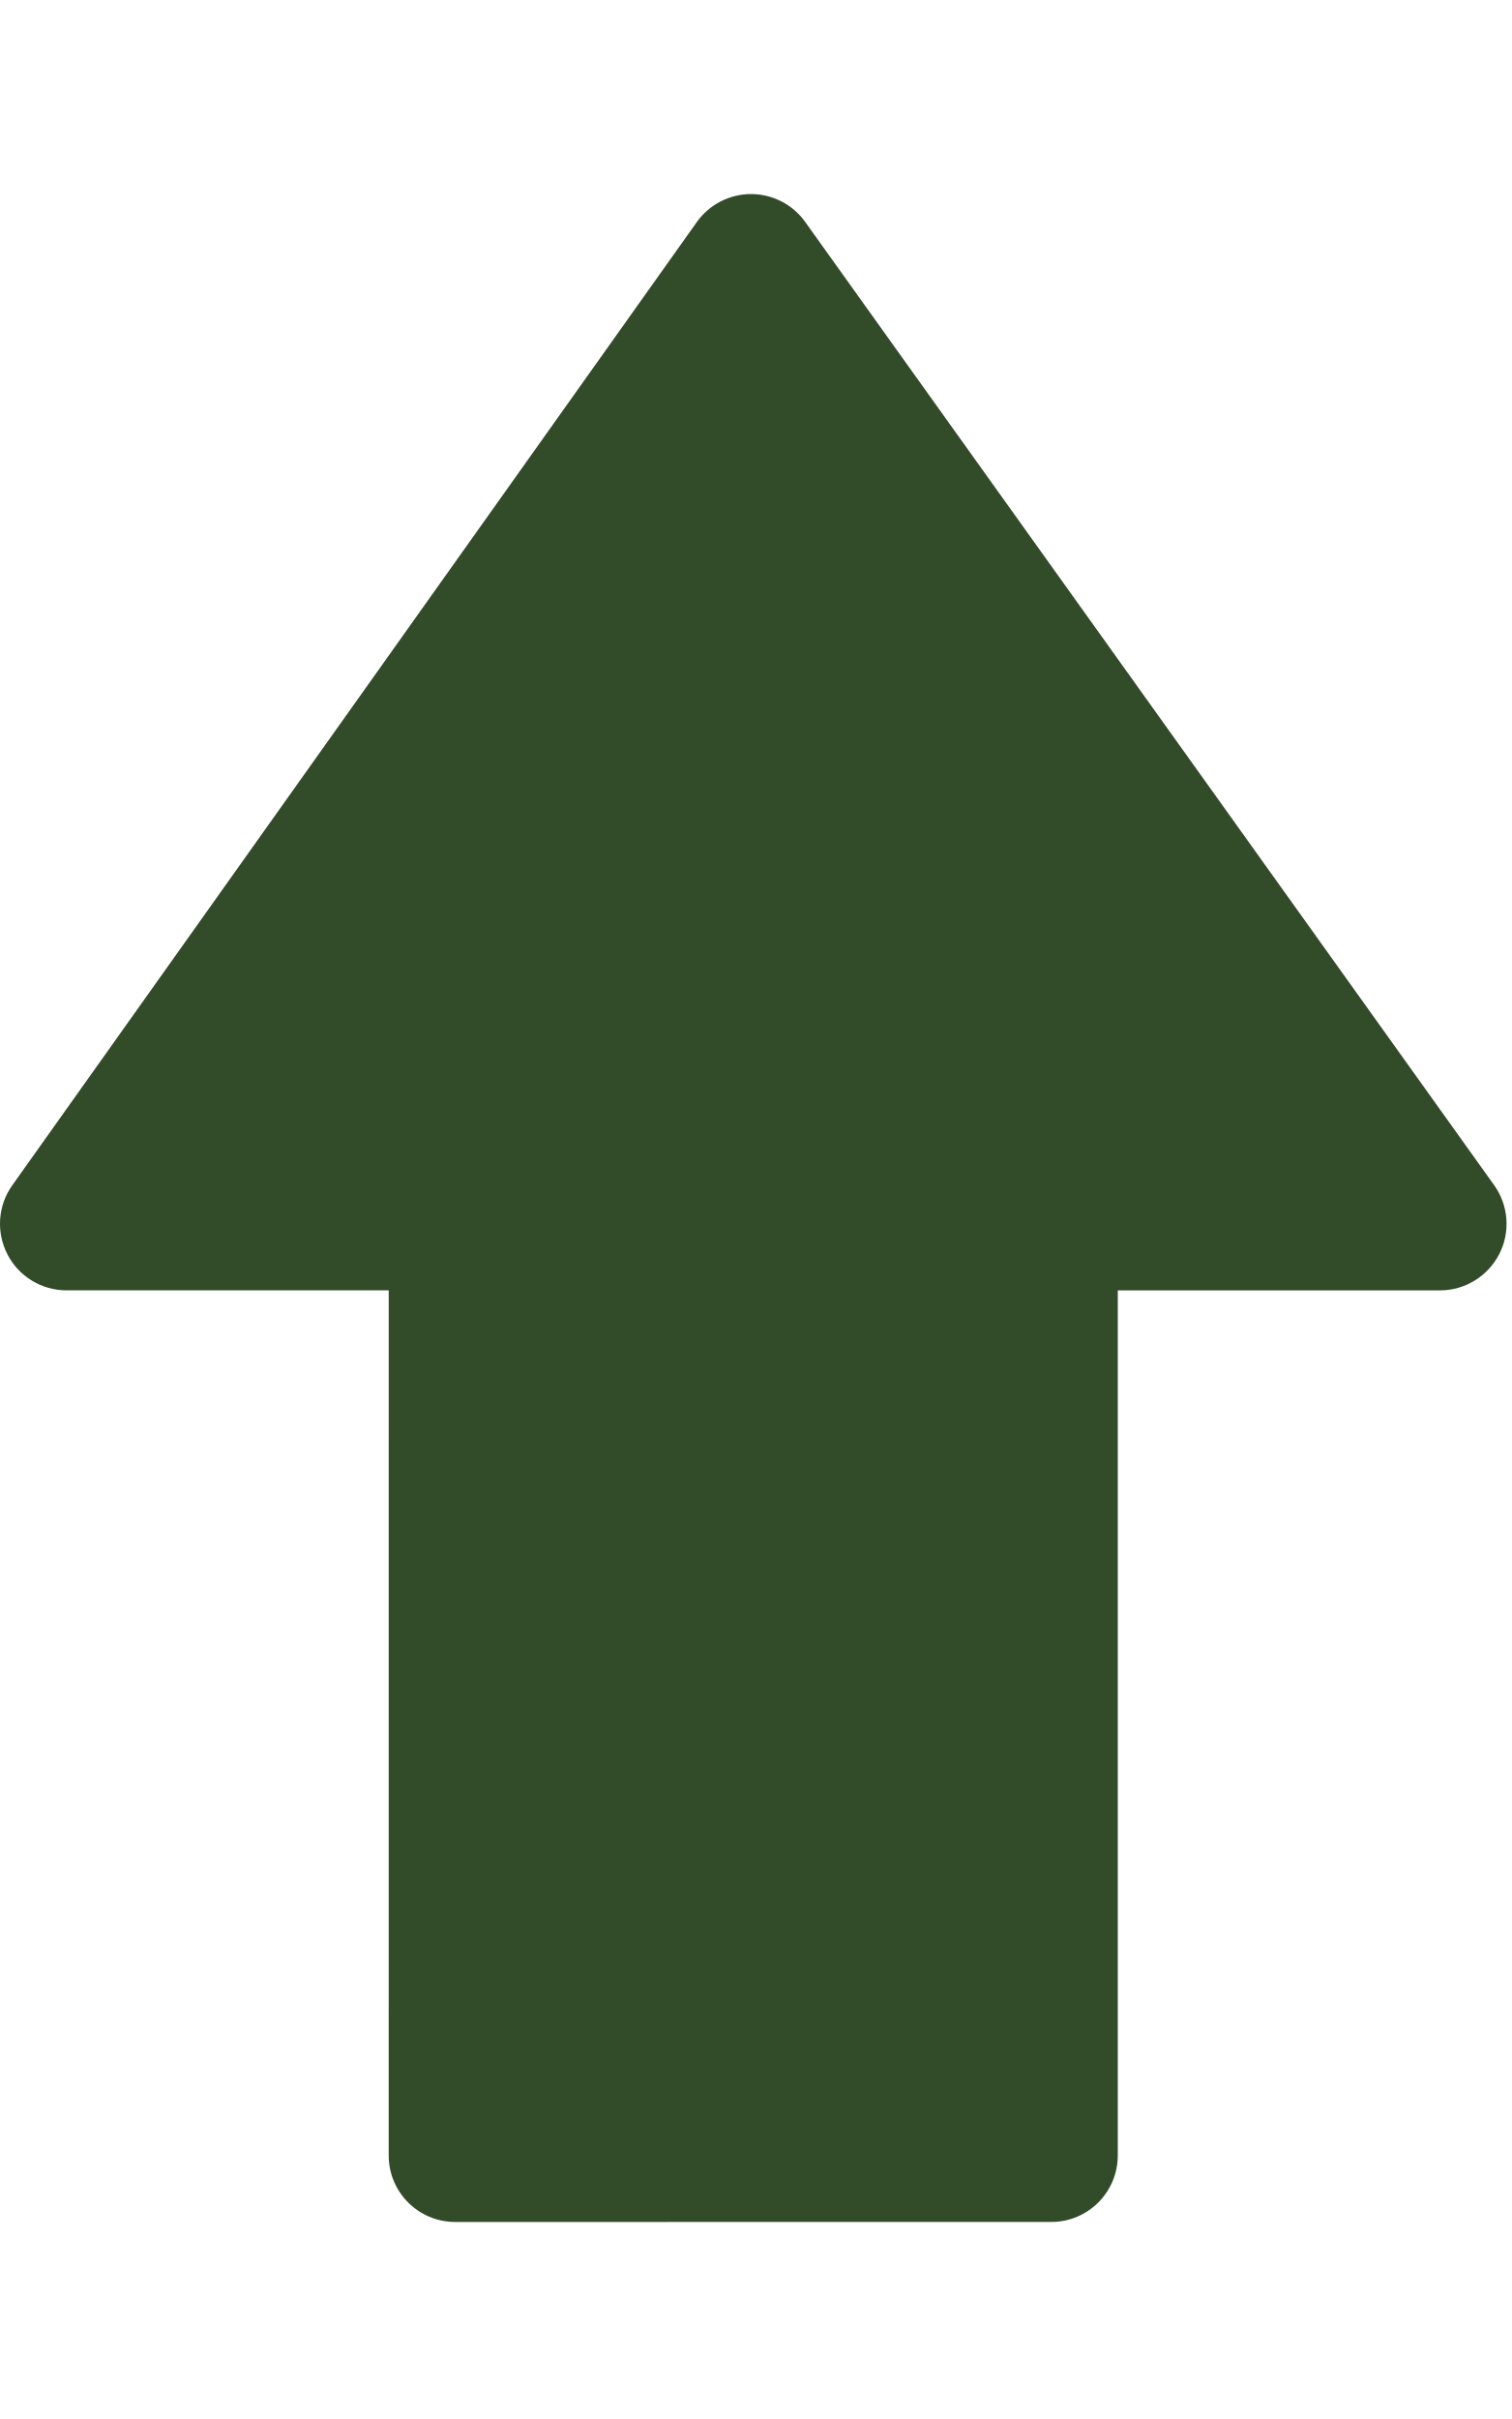
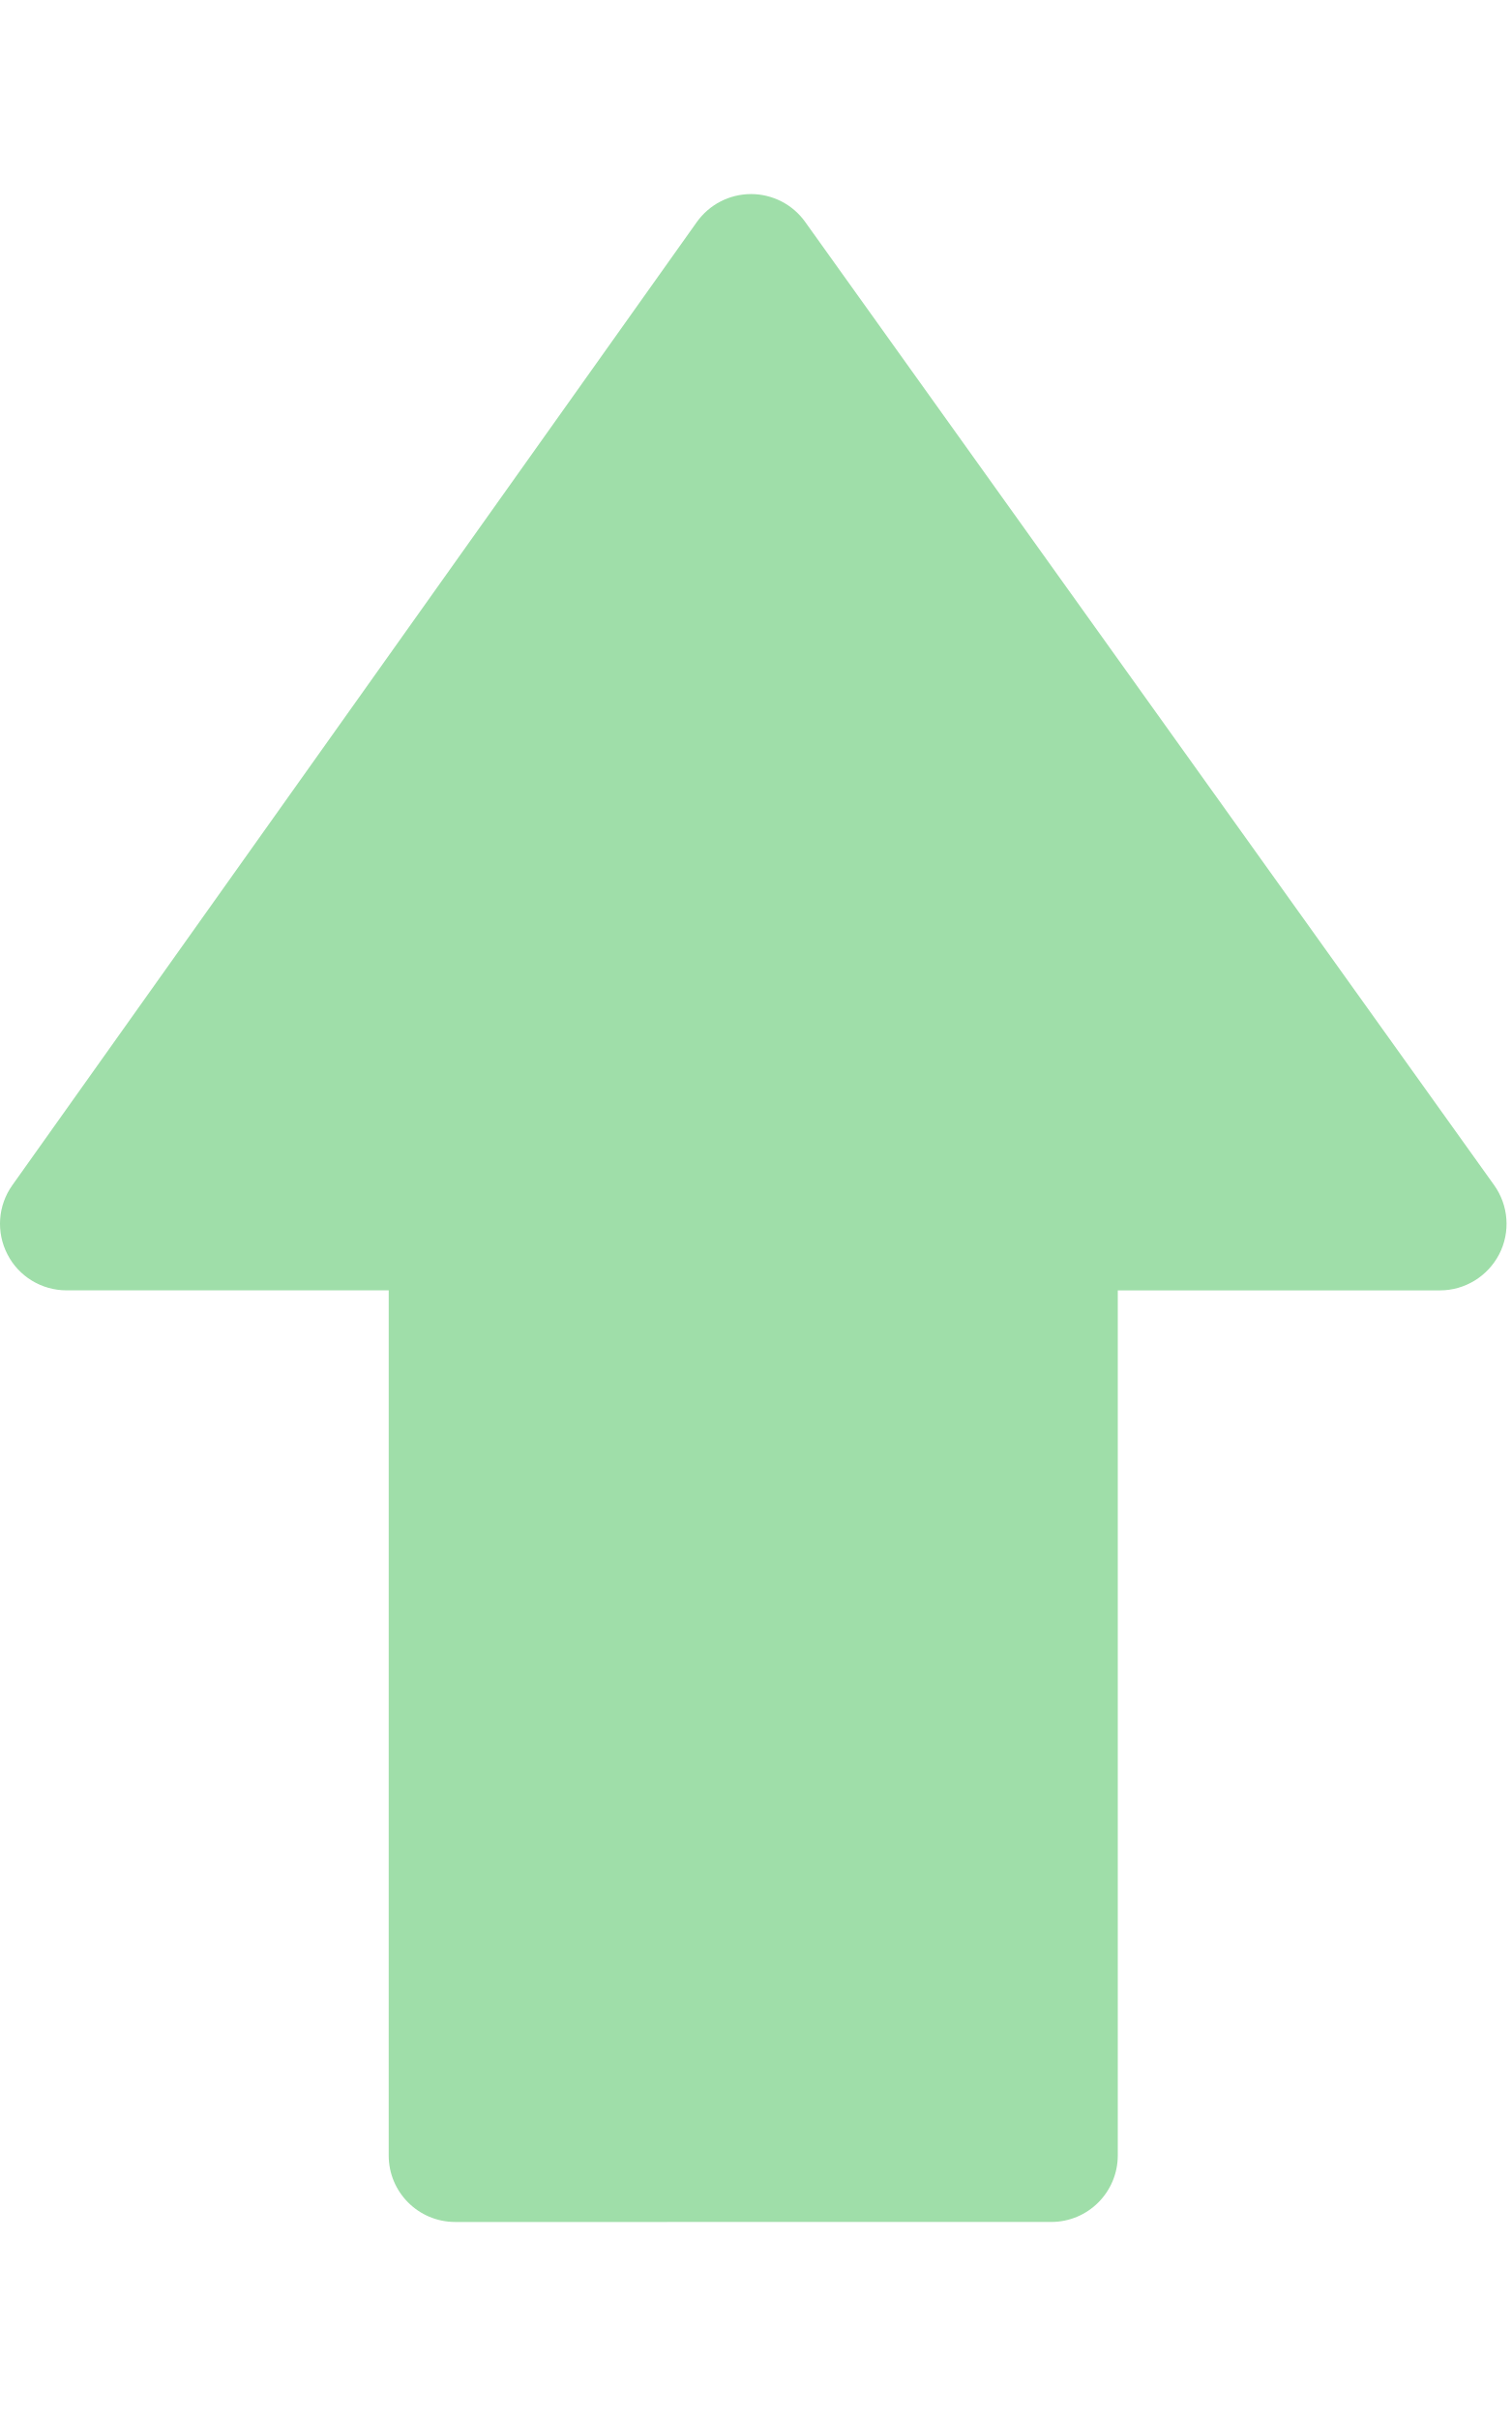
<svg xmlns="http://www.w3.org/2000/svg" width="50" height="80" viewBox="0 0 134 180" fill="none">
-   <path d="M132.454 87.834L71.377 2.464C70.273 0.917 68.487 0.005 66.588 0C66.574 0 66.574 0 66.574 0C64.663 0.005 62.882 0.928 61.773 2.482L1.089 87.853C-0.19 89.65 -0.355 92.016 0.66 93.975C1.659 95.933 3.689 97.166 5.902 97.166H34.461L34.459 173.841C34.459 177.1 37.096 179.737 40.357 179.737L93.197 179.735C96.453 179.737 99.092 177.1 99.095 173.834V97.168H127.663C129.867 97.168 131.89 95.926 132.907 93.964C133.92 92.004 133.744 89.634 132.454 87.834Z" fill="#324B29" />
+   <path d="M132.454 87.834L71.377 2.464C70.273 0.917 68.487 0.005 66.588 0C66.574 0 66.574 0 66.574 0C64.663 0.005 62.882 0.928 61.773 2.482L1.089 87.853C-0.19 89.65 -0.355 92.016 0.66 93.975C1.659 95.933 3.689 97.166 5.902 97.166H34.461L34.459 173.841C34.459 177.1 37.096 179.737 40.357 179.737L93.197 179.735C96.453 179.737 99.092 177.1 99.095 173.834V97.168H127.663C129.867 97.168 131.89 95.926 132.907 93.964C133.92 92.004 133.744 89.634 132.454 87.834Z" fill="#9FDEA9" />
</svg>
